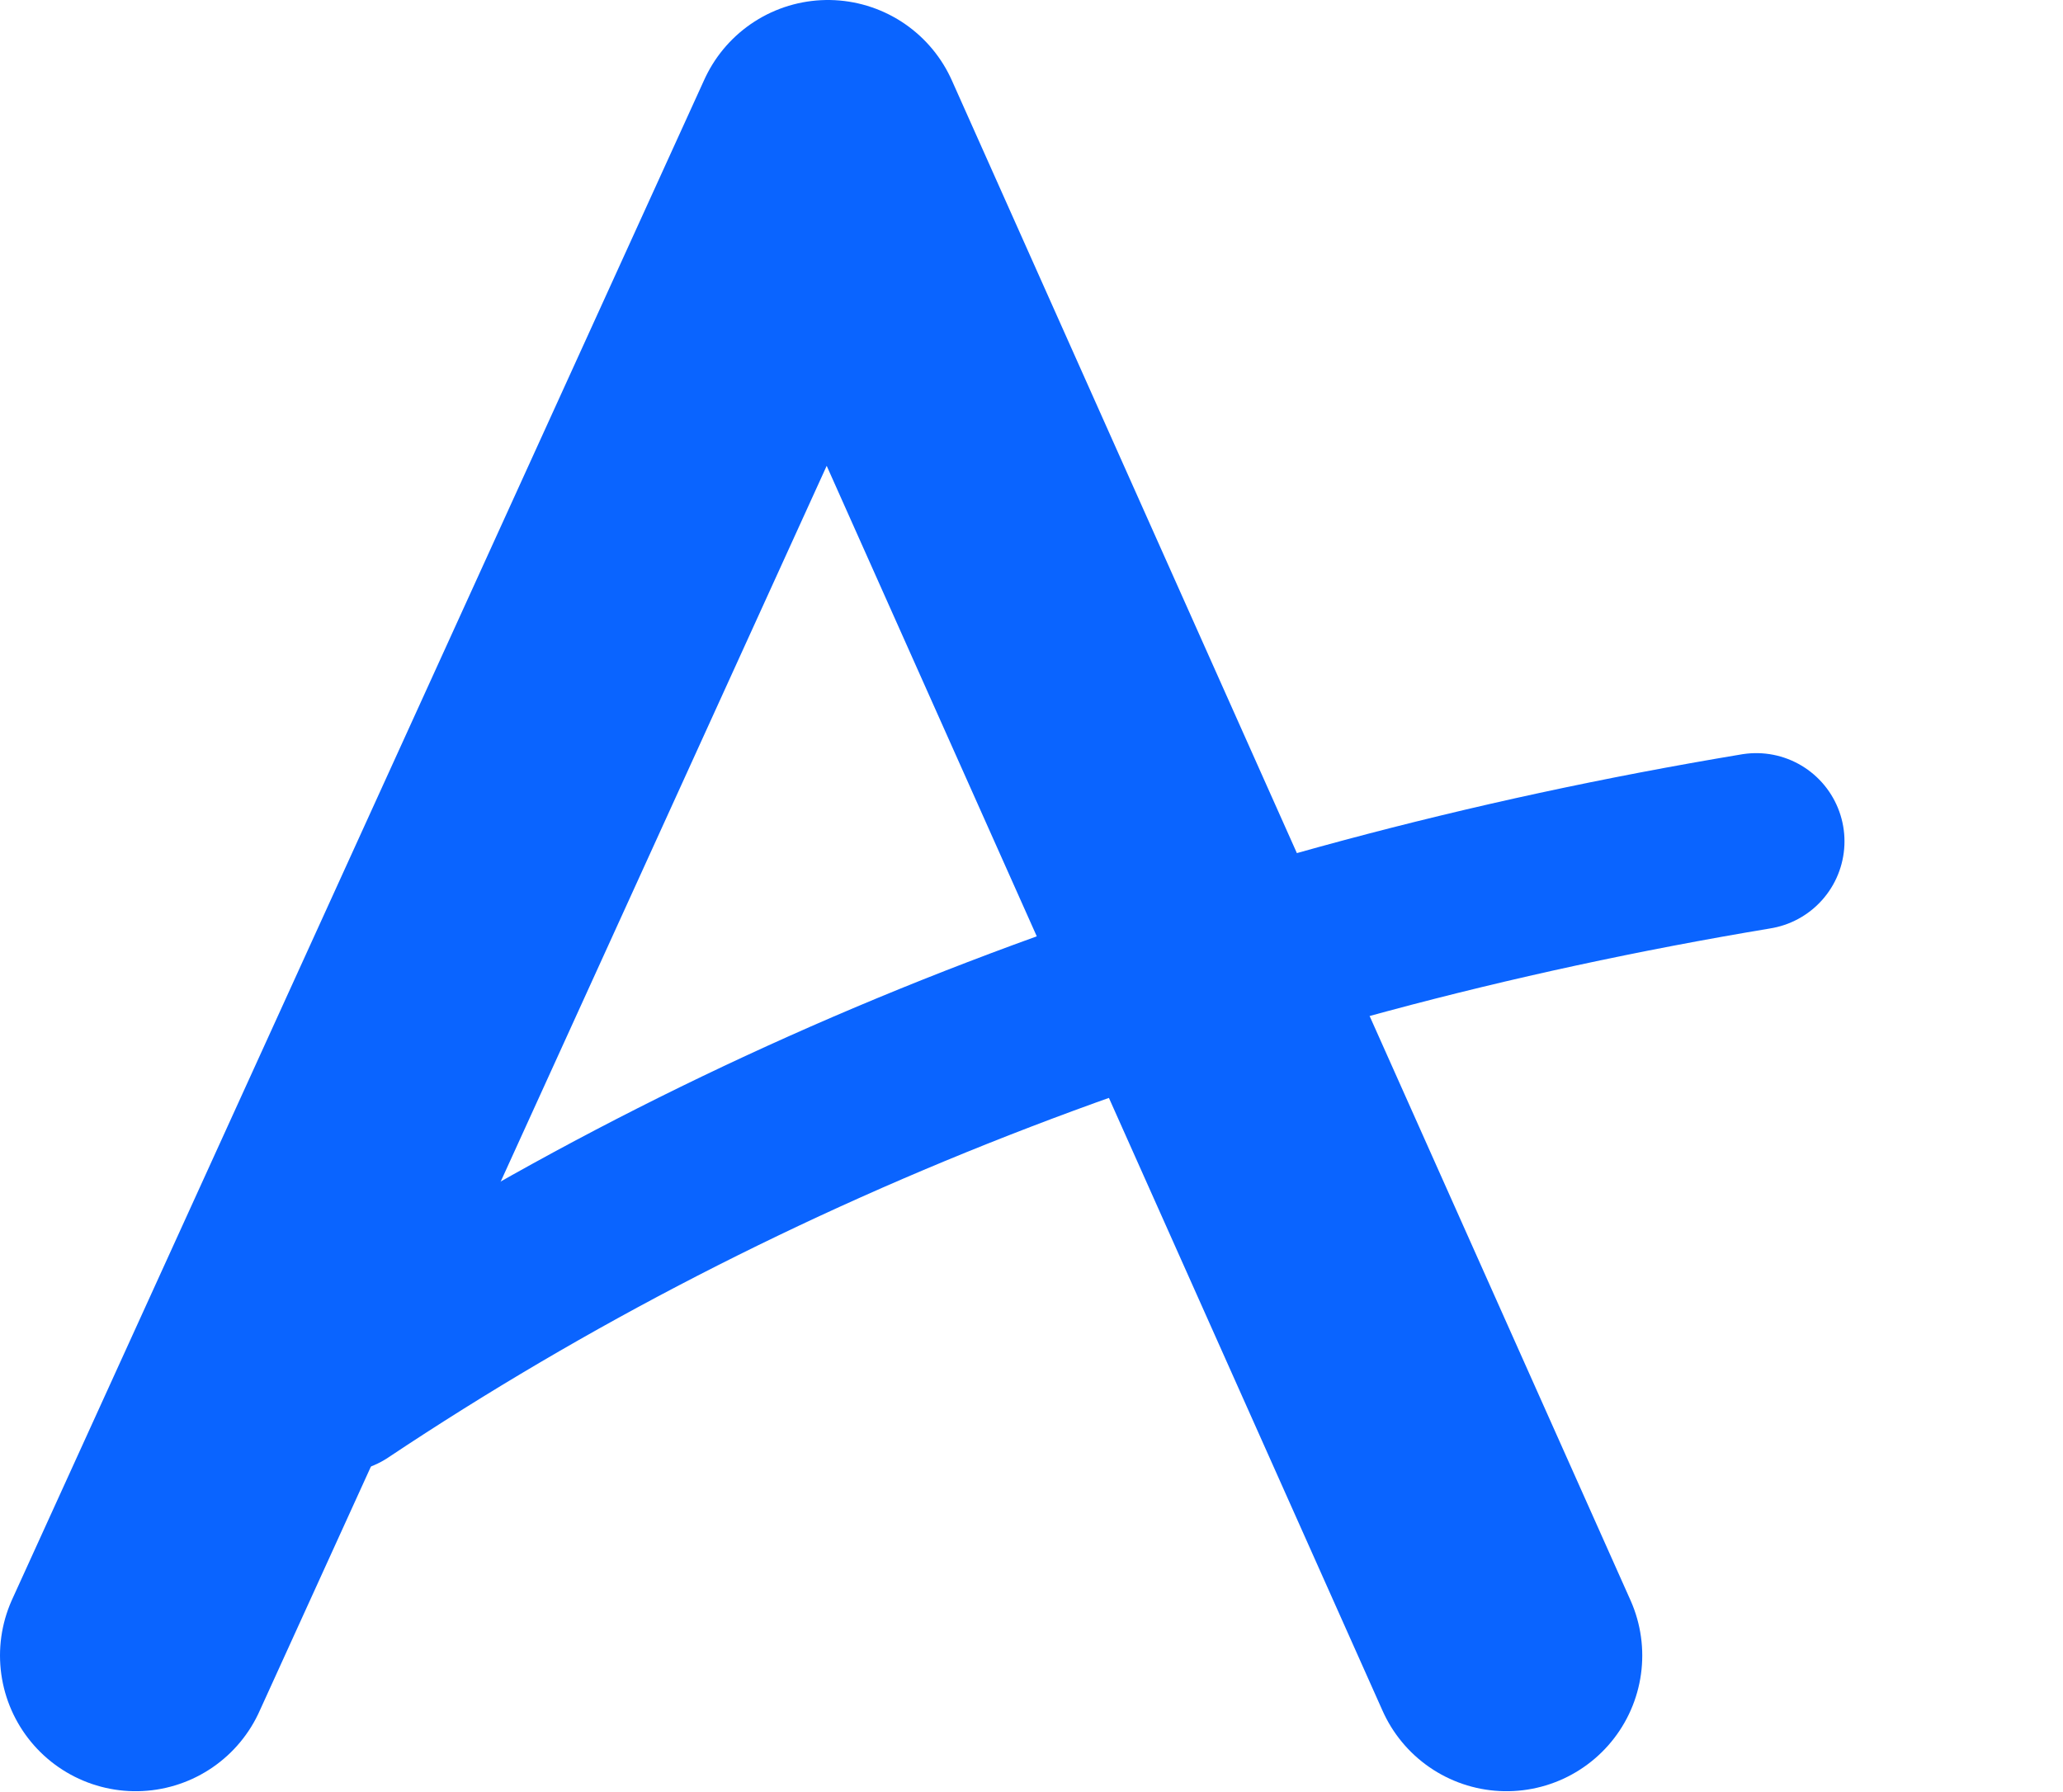
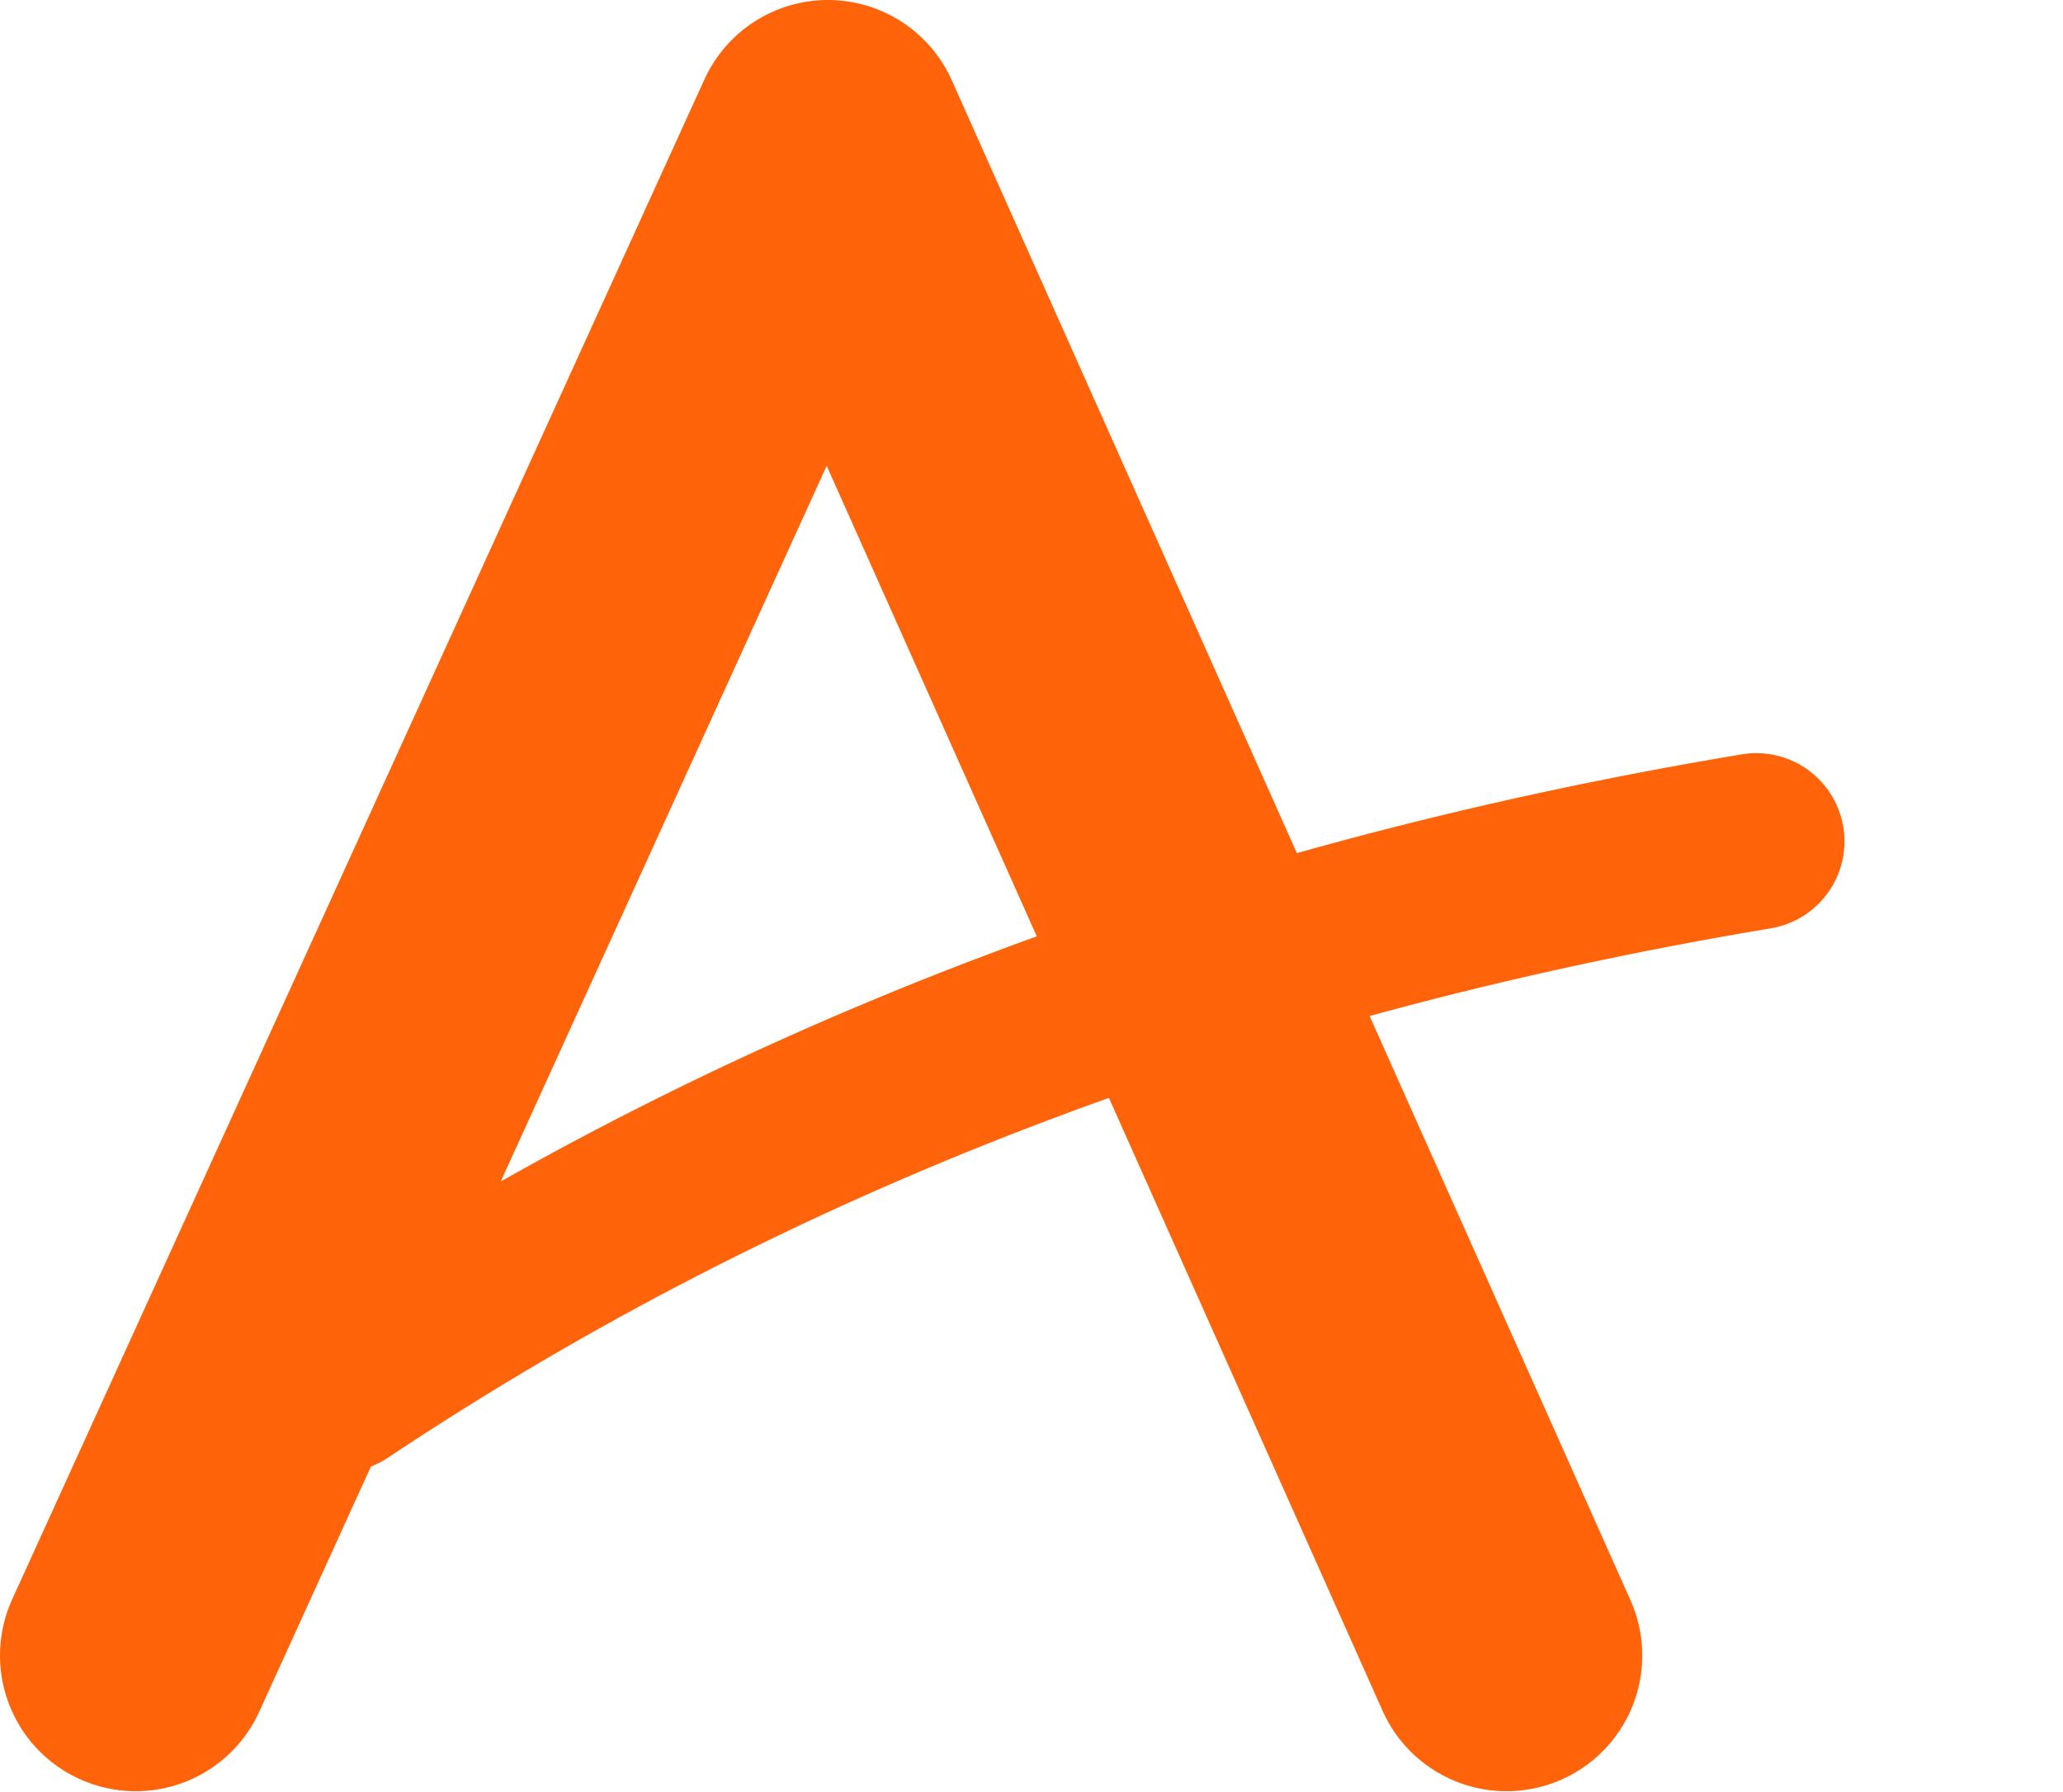
<svg xmlns="http://www.w3.org/2000/svg" viewBox="2 3 38 33" fill="none">
-   <g stroke="#0a64ff" stroke-linecap="round" stroke-linejoin="round">
+   <g stroke="#ff640a" stroke-linecap="round" stroke-linejoin="round">
    <path d="m4.5 33.5 12.75-28 12.5 28" stroke-width="5" />
    <path d="M8.25 28.5c7.5-5 16.2-8.35 26.1-10" stroke-width="3.25" />
  </g>
</svg>
